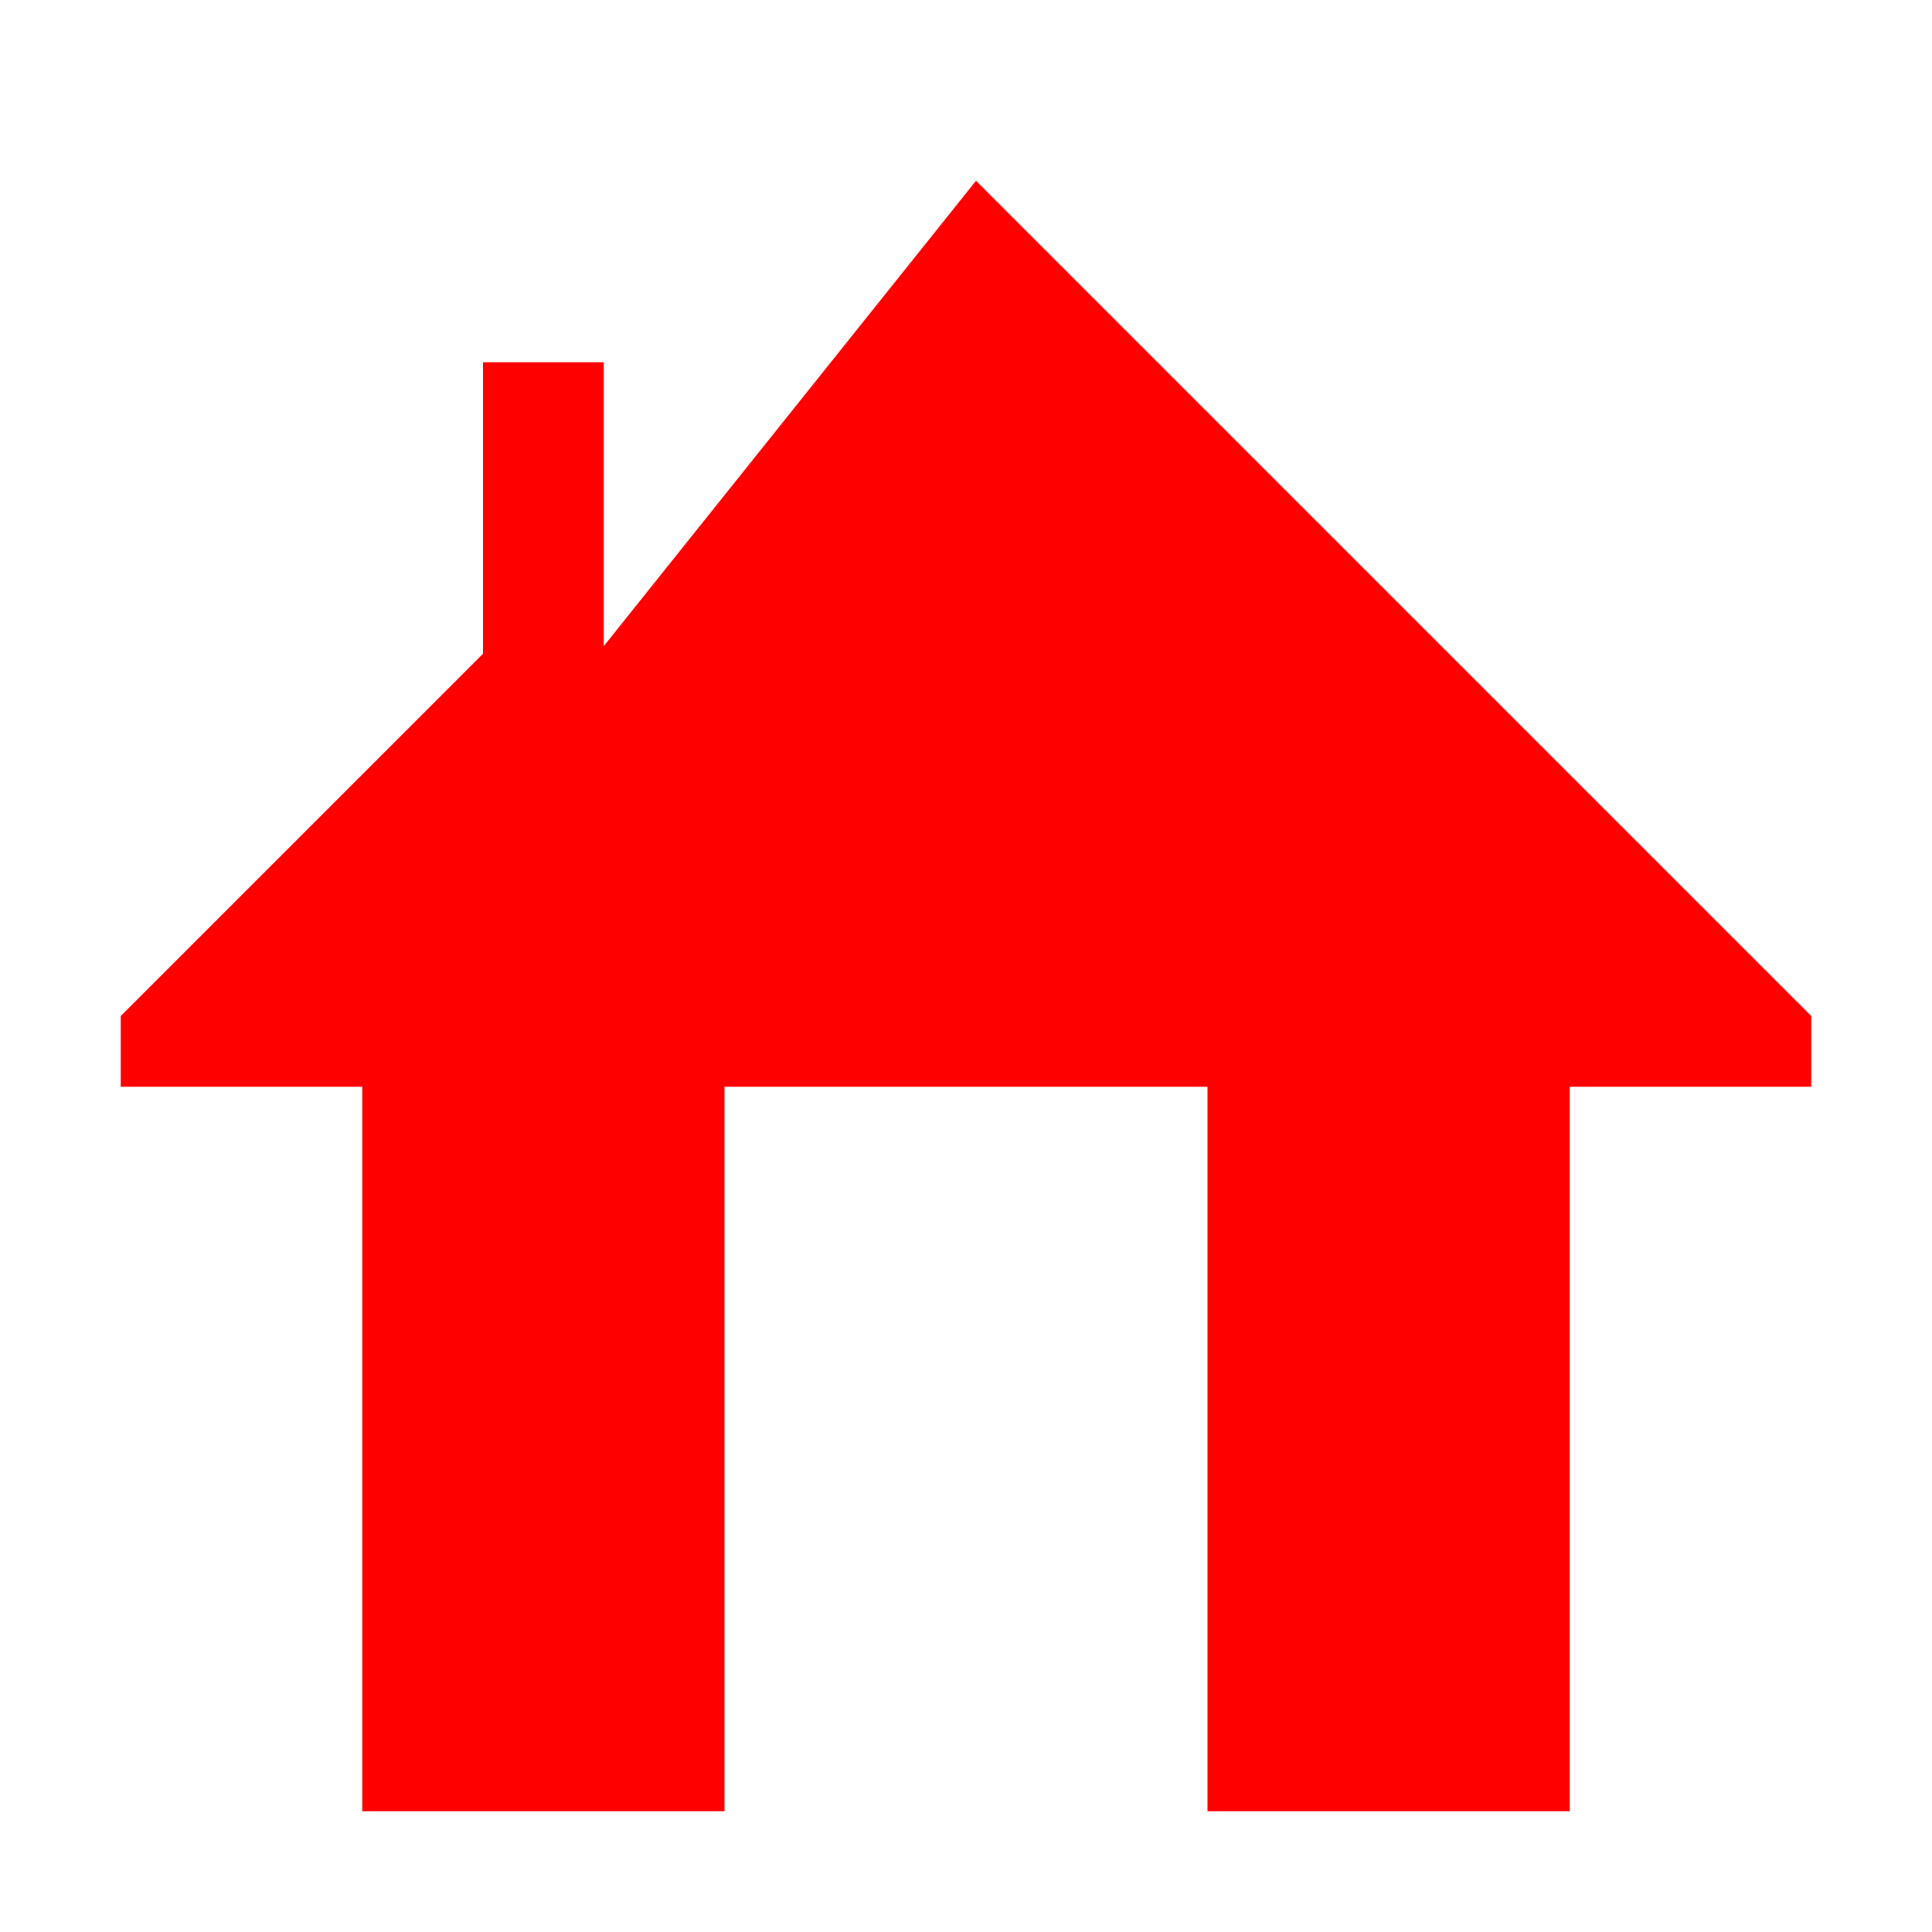
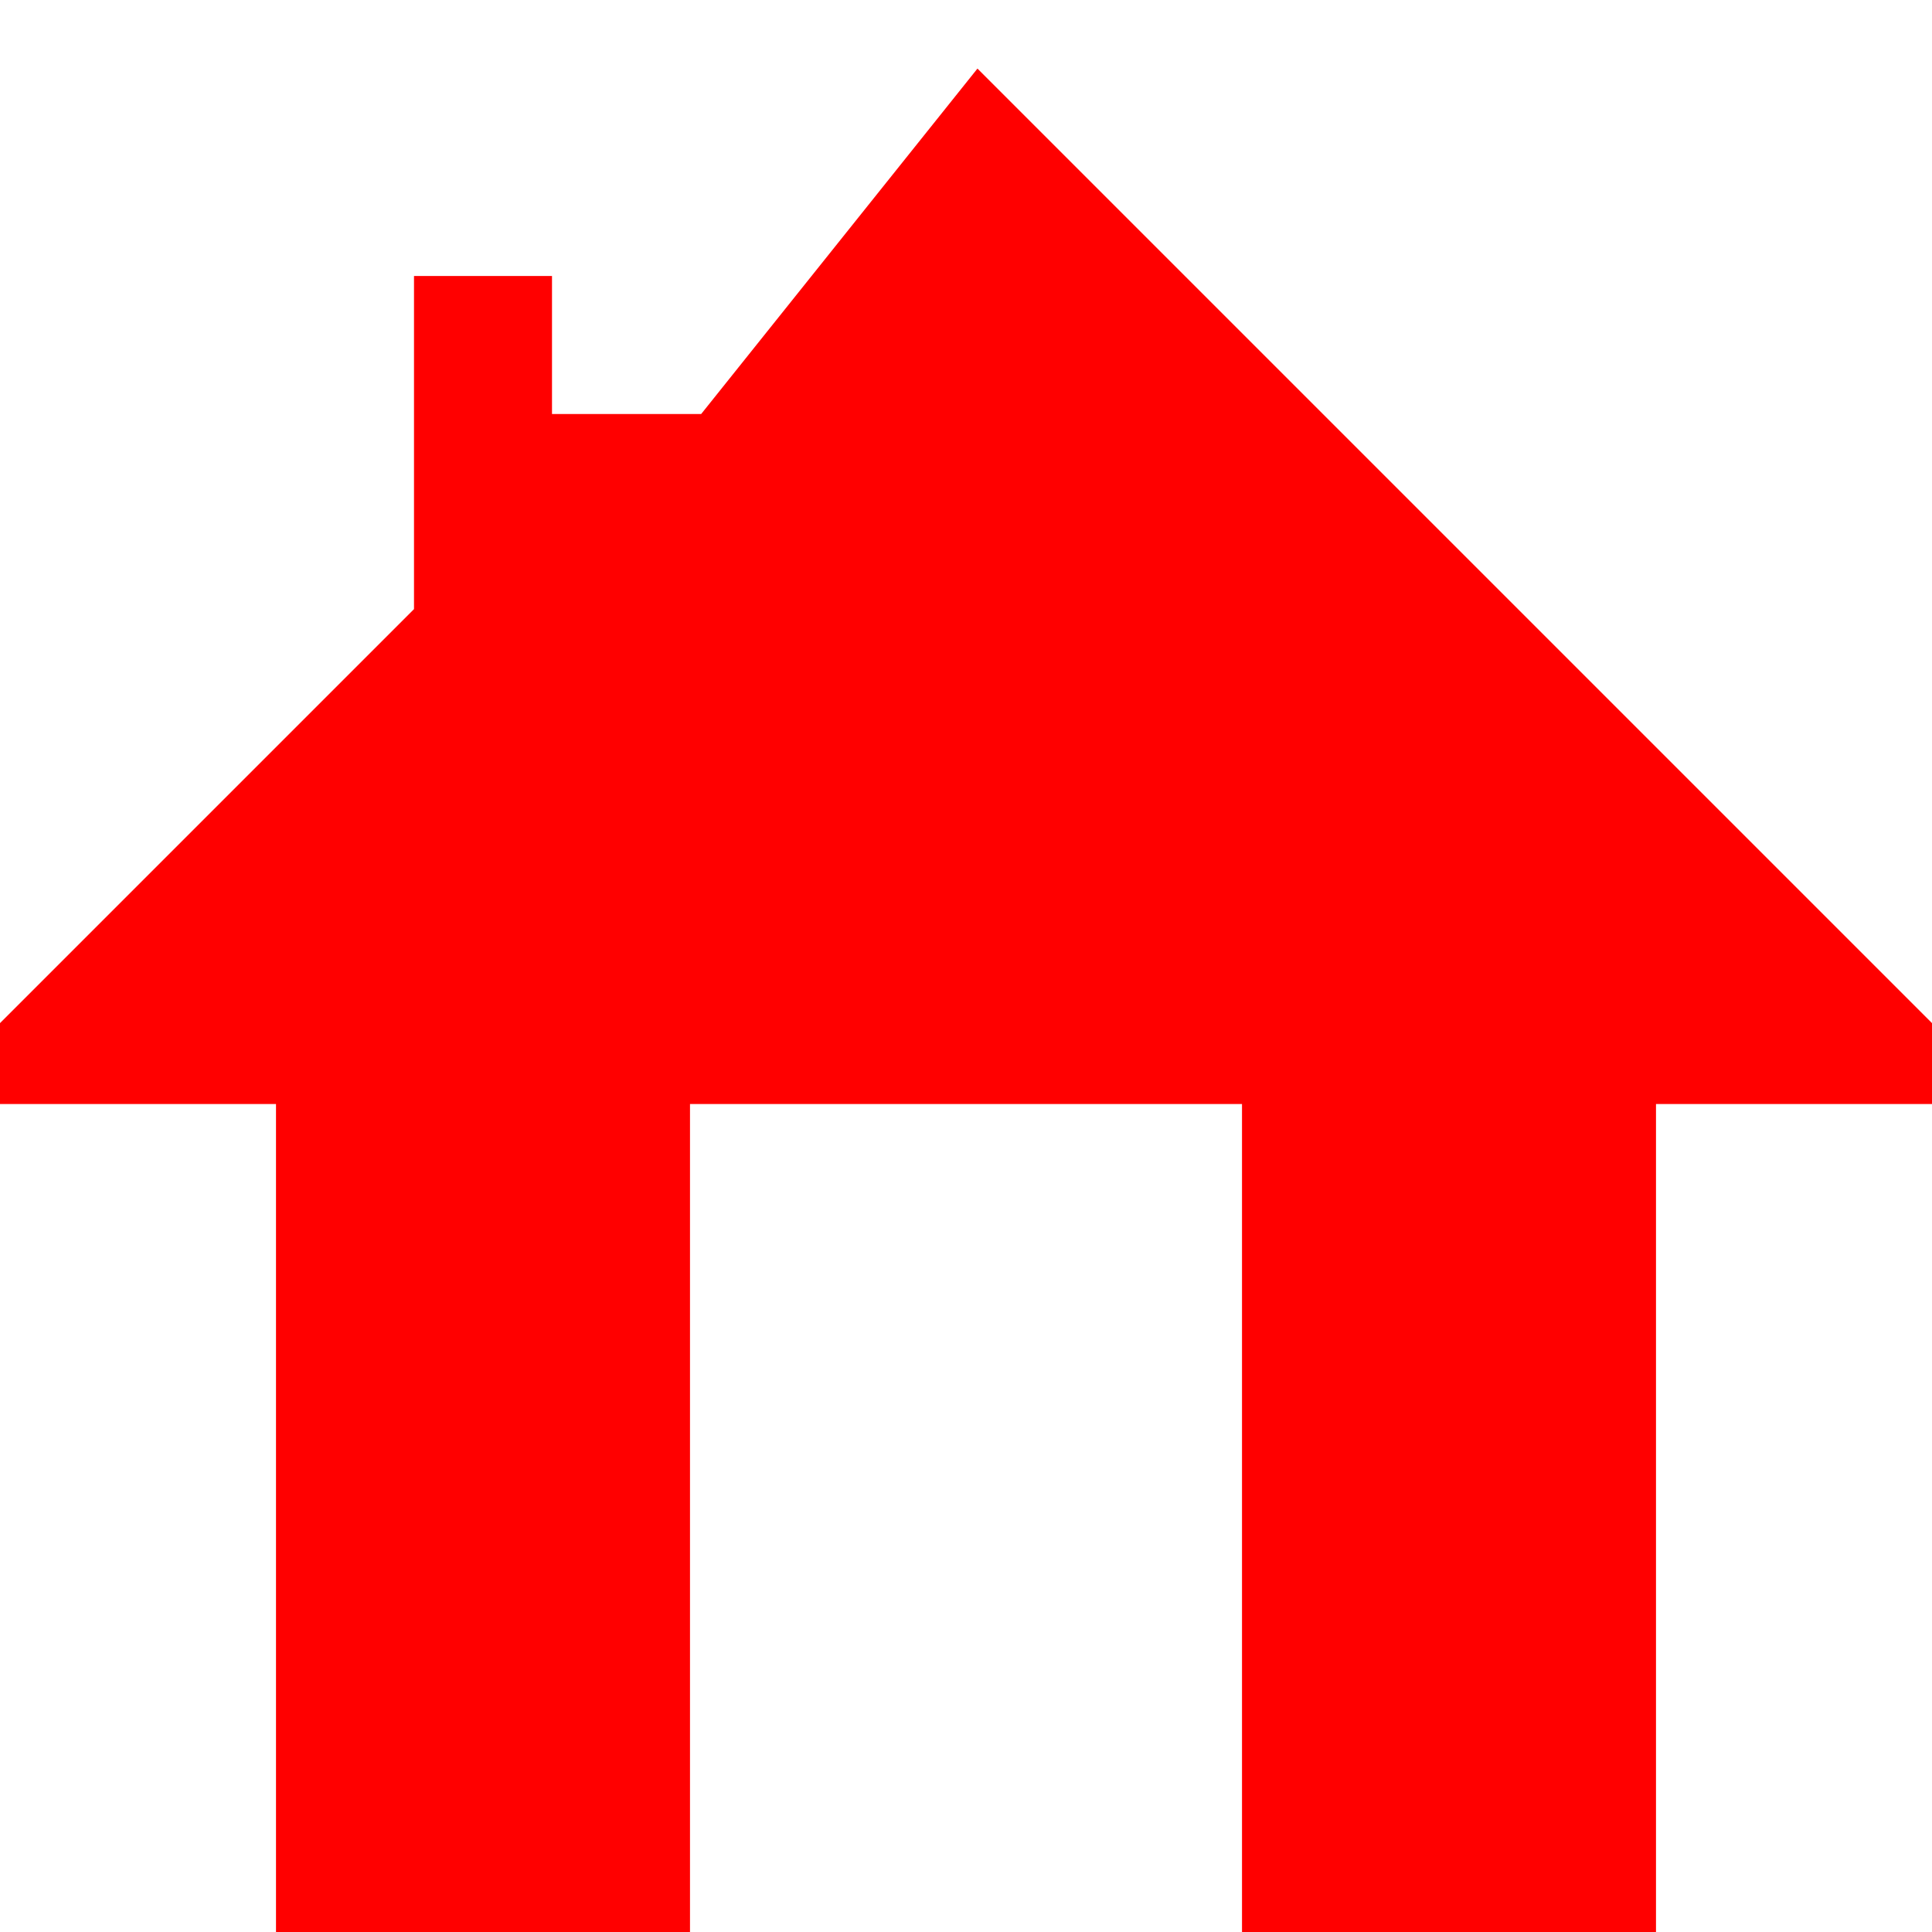
- <svg xmlns="http://www.w3.org/2000/svg" width="16" height="16" viewBox="0 0 16 16" fill="none">
-   <path fill-rule="evenodd" clip-rule="evenodd" d="M4 3H5V5.351L8.083 1.497L15 8.414V9H13V15H10V9H6V15H3V9H1V8.414L4 5.414V3Z" fill="#FF0000" />
+ <svg xmlns="http://www.w3.org/2000/svg" width="14" height="14" viewBox="0 0 14 14" fill="none">
+   <path fill-rule="evenodd" clip-rule="evenodd" d="M4 2H3V4.414L0 7.414V8H2V14H5V8H9V14H12V8H14V7.414L7.083 0.497L5.081 3H4V2Z" fill="#FF0000" />
</svg>
